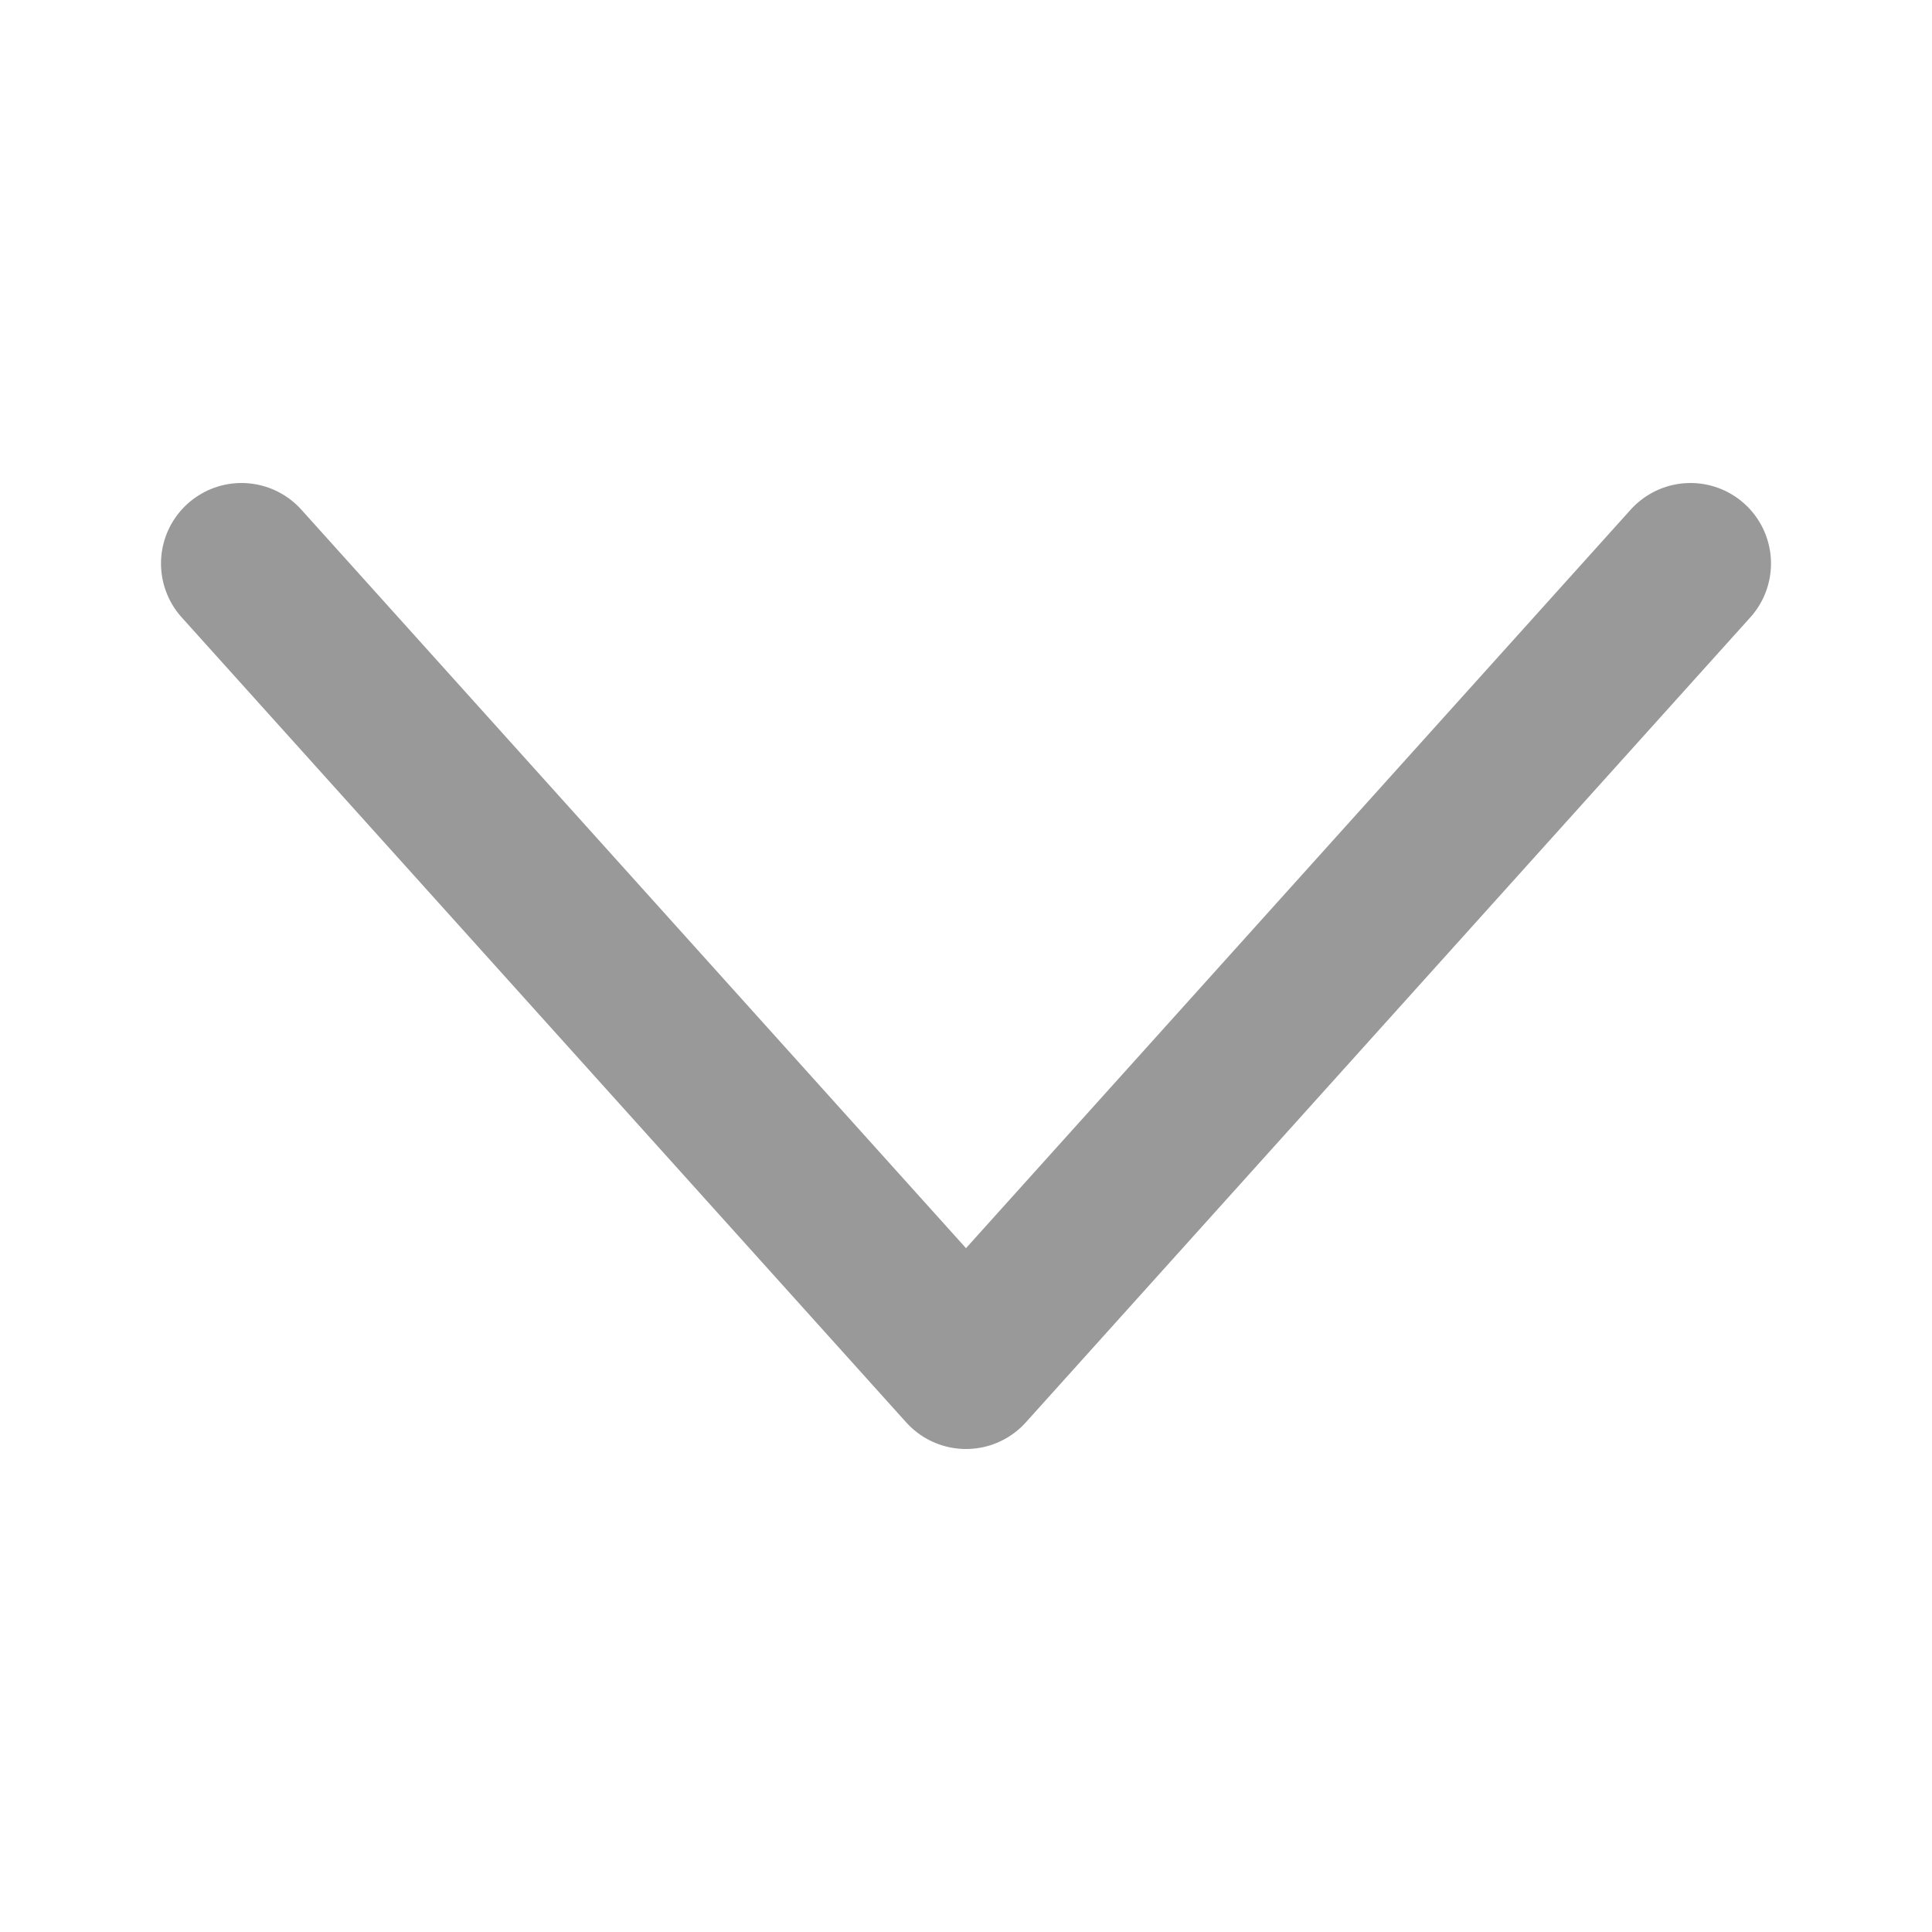
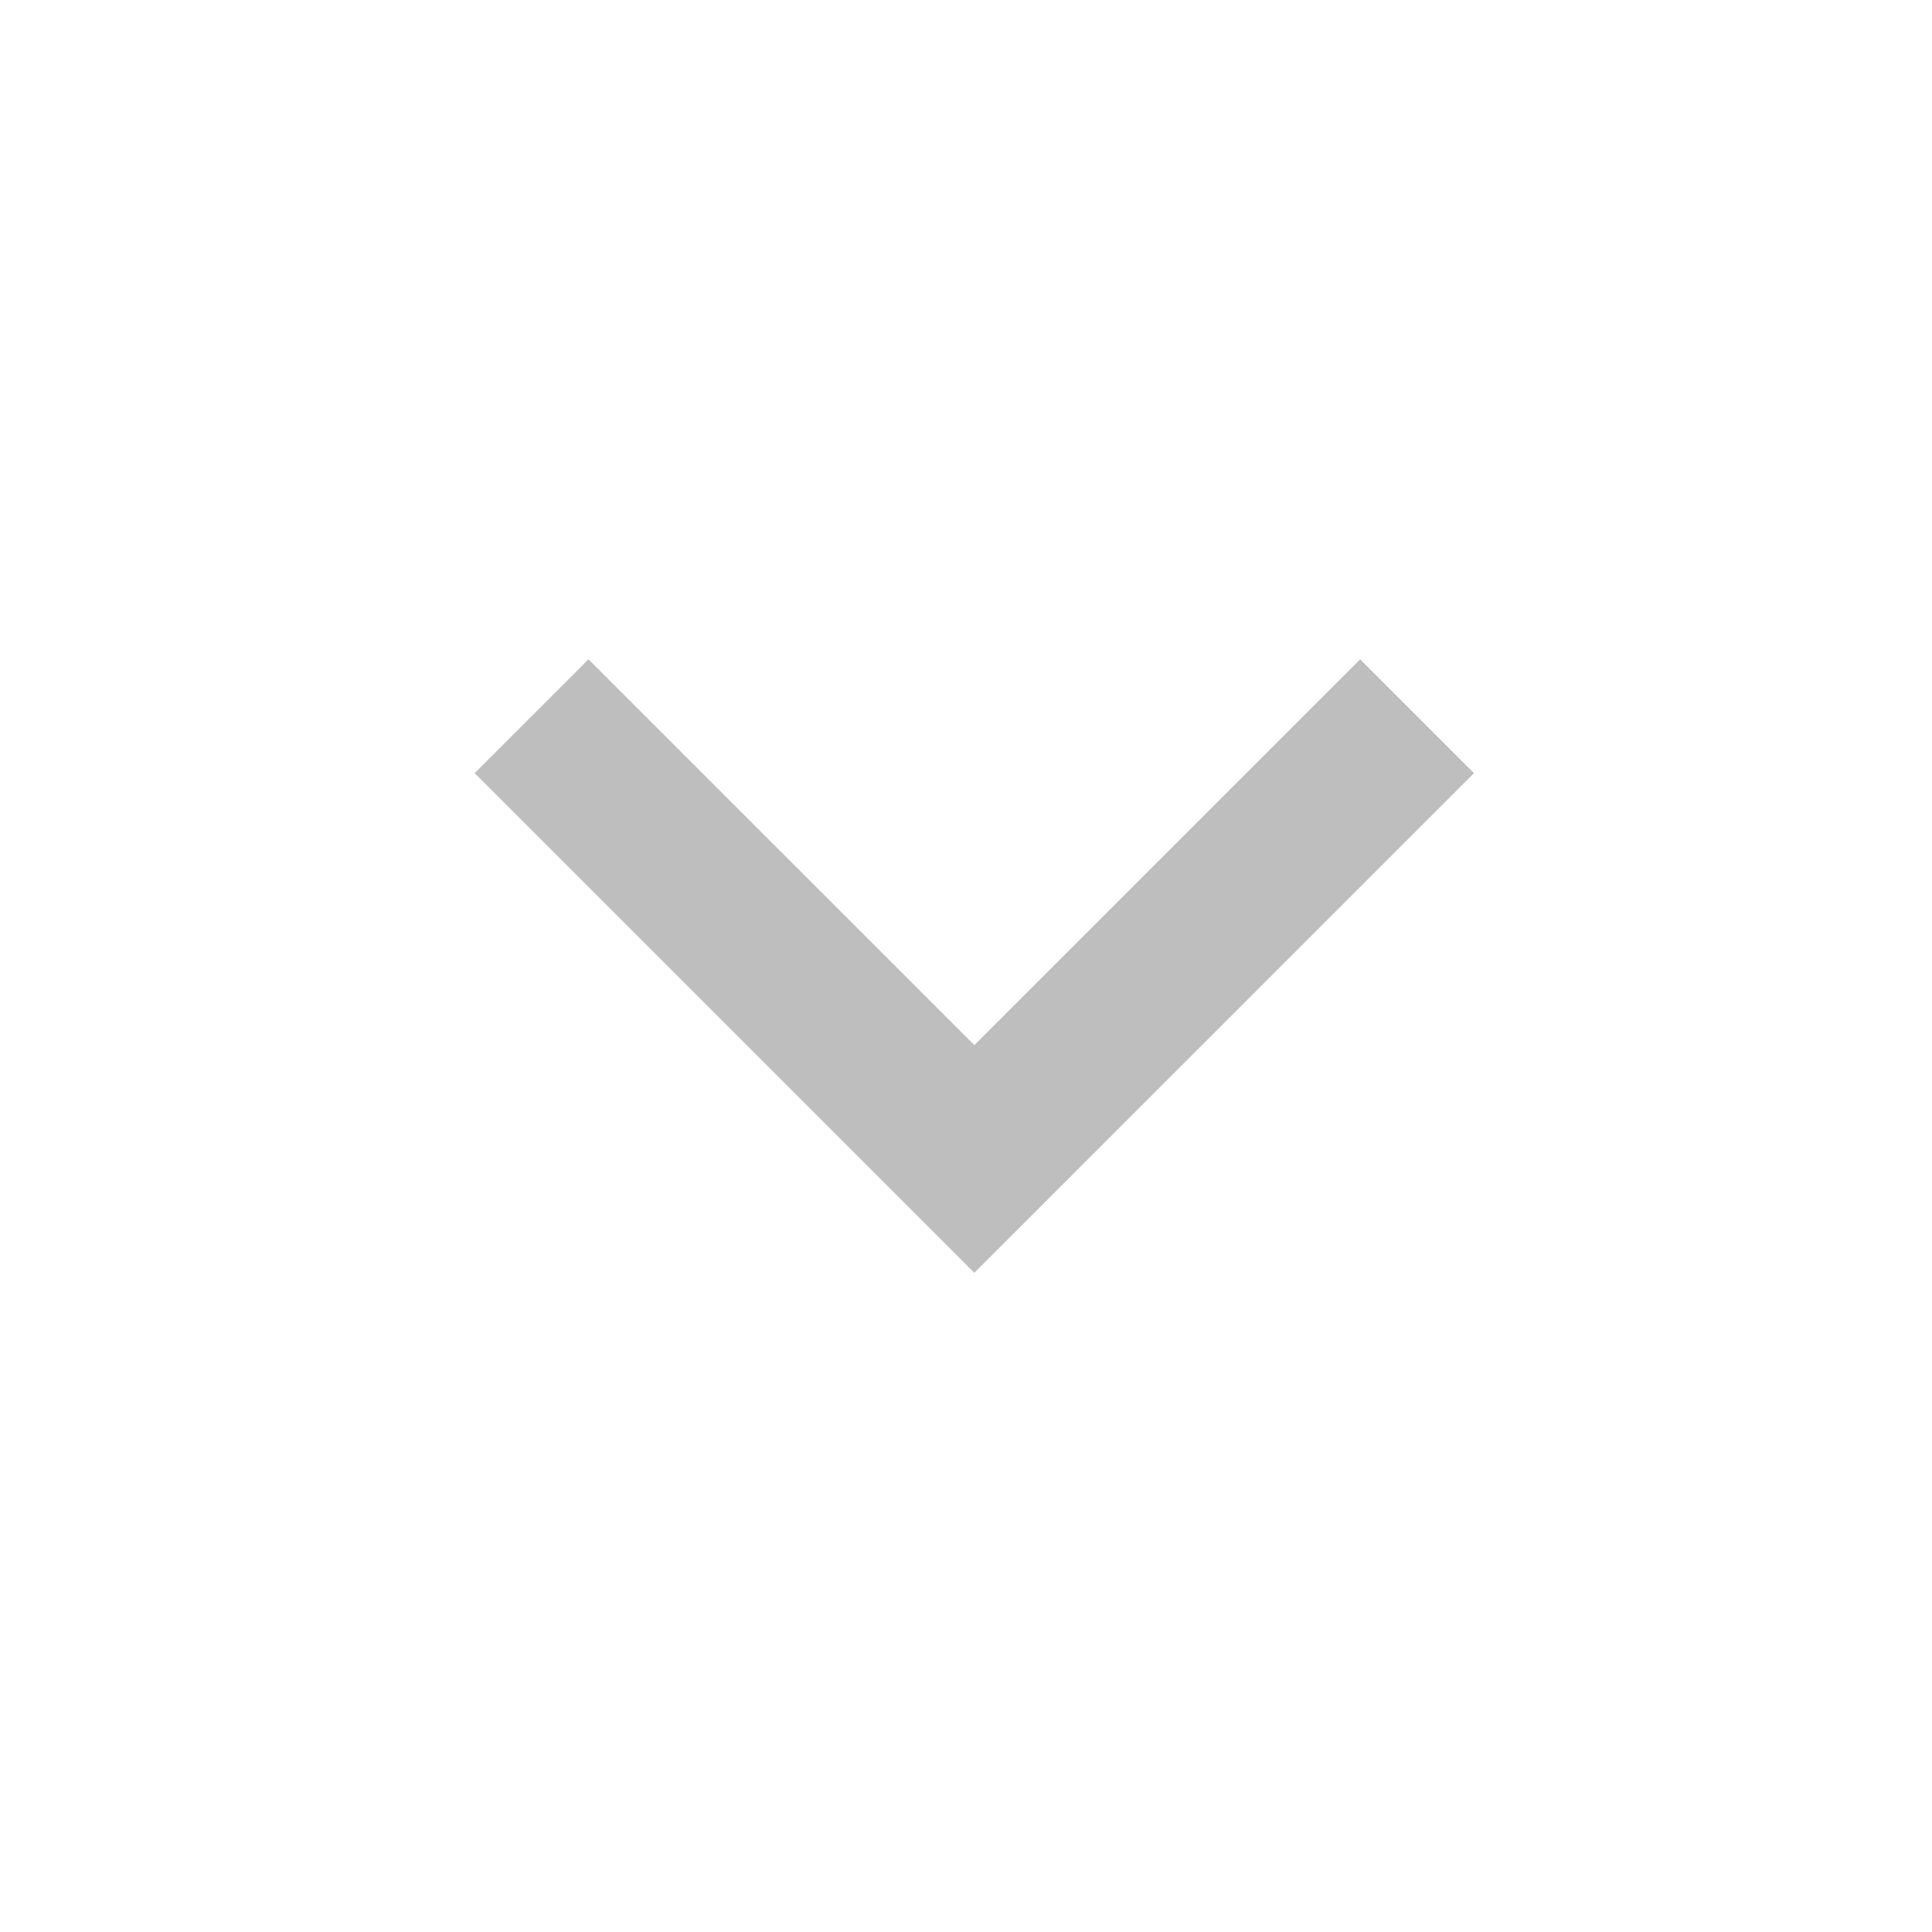
- <svg xmlns="http://www.w3.org/2000/svg" width="24" height="24" viewBox="0 0 24 24">
-   <path data-name="사각형 862" style="opacity:.4;fill:none" d="M0 0h24v24H0z" />
-   <path data-name="사각형 865" transform="translate(2 2)" style="opacity:.4;fill:none" d="M0 0h20v20H0z" />
-   <path data-name="패스 4159" d="m3 7 9 10 9-10" style="stroke:#999;stroke-linecap:round;stroke-linejoin:round;stroke-width:2px;fill:none" />
+ <svg xmlns="http://www.w3.org/2000/svg" width="32" height="32" viewBox="0 0 32 32" fill="none">
+   <g id="icon_arrow_2px-down">
+     <path id="Vector 28 (Stroke)" fill-rule="evenodd" clip-rule="evenodd" d="M16.138 17.31L22.528 10.92L24.414 12.806L16.138 21.082L7.862 12.806L9.747 10.92L16.138 17.31Z" fill="#BEBEBE" />
+   </g>
</svg>
